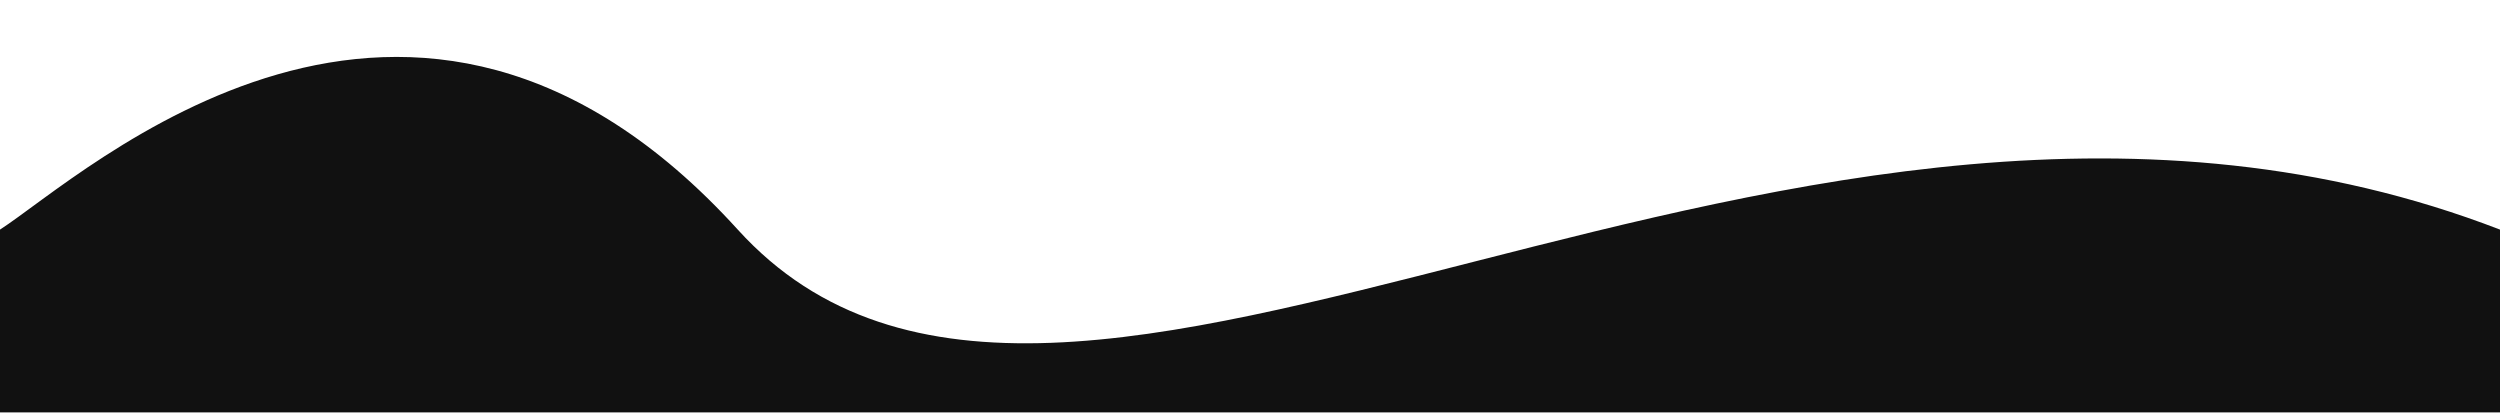
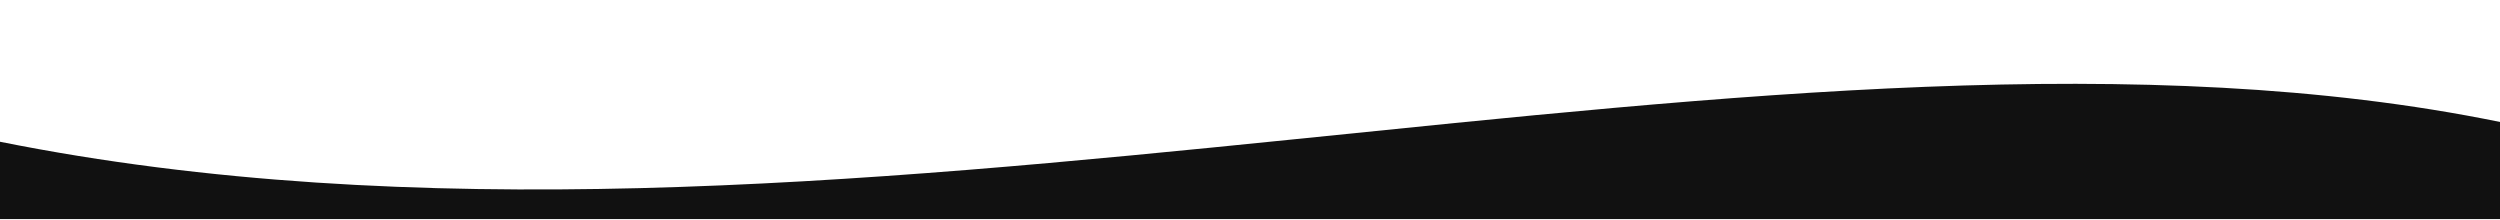
- <svg xmlns="http://www.w3.org/2000/svg" width="776" height="128" viewBox="0 0 776 128" fill="none" preserveAspectRatio="none">
-   <path d="M776 128V71.269C555 -14 330.5 183 229 71.269C127.5 -40.461 26 54.5 0 71.269V128H776Z" fill="#111111" />
+ <svg xmlns="http://www.w3.org/2000/svg" width="776" height="68" viewBox="0 0 776 68" fill="none" preserveAspectRatio="none">
+   <path d="M776 68V37.862C555 -7.438 257 95.5 0 44C0 55.77 0 68 0 68H776Z" fill="#111111" />
</svg>
